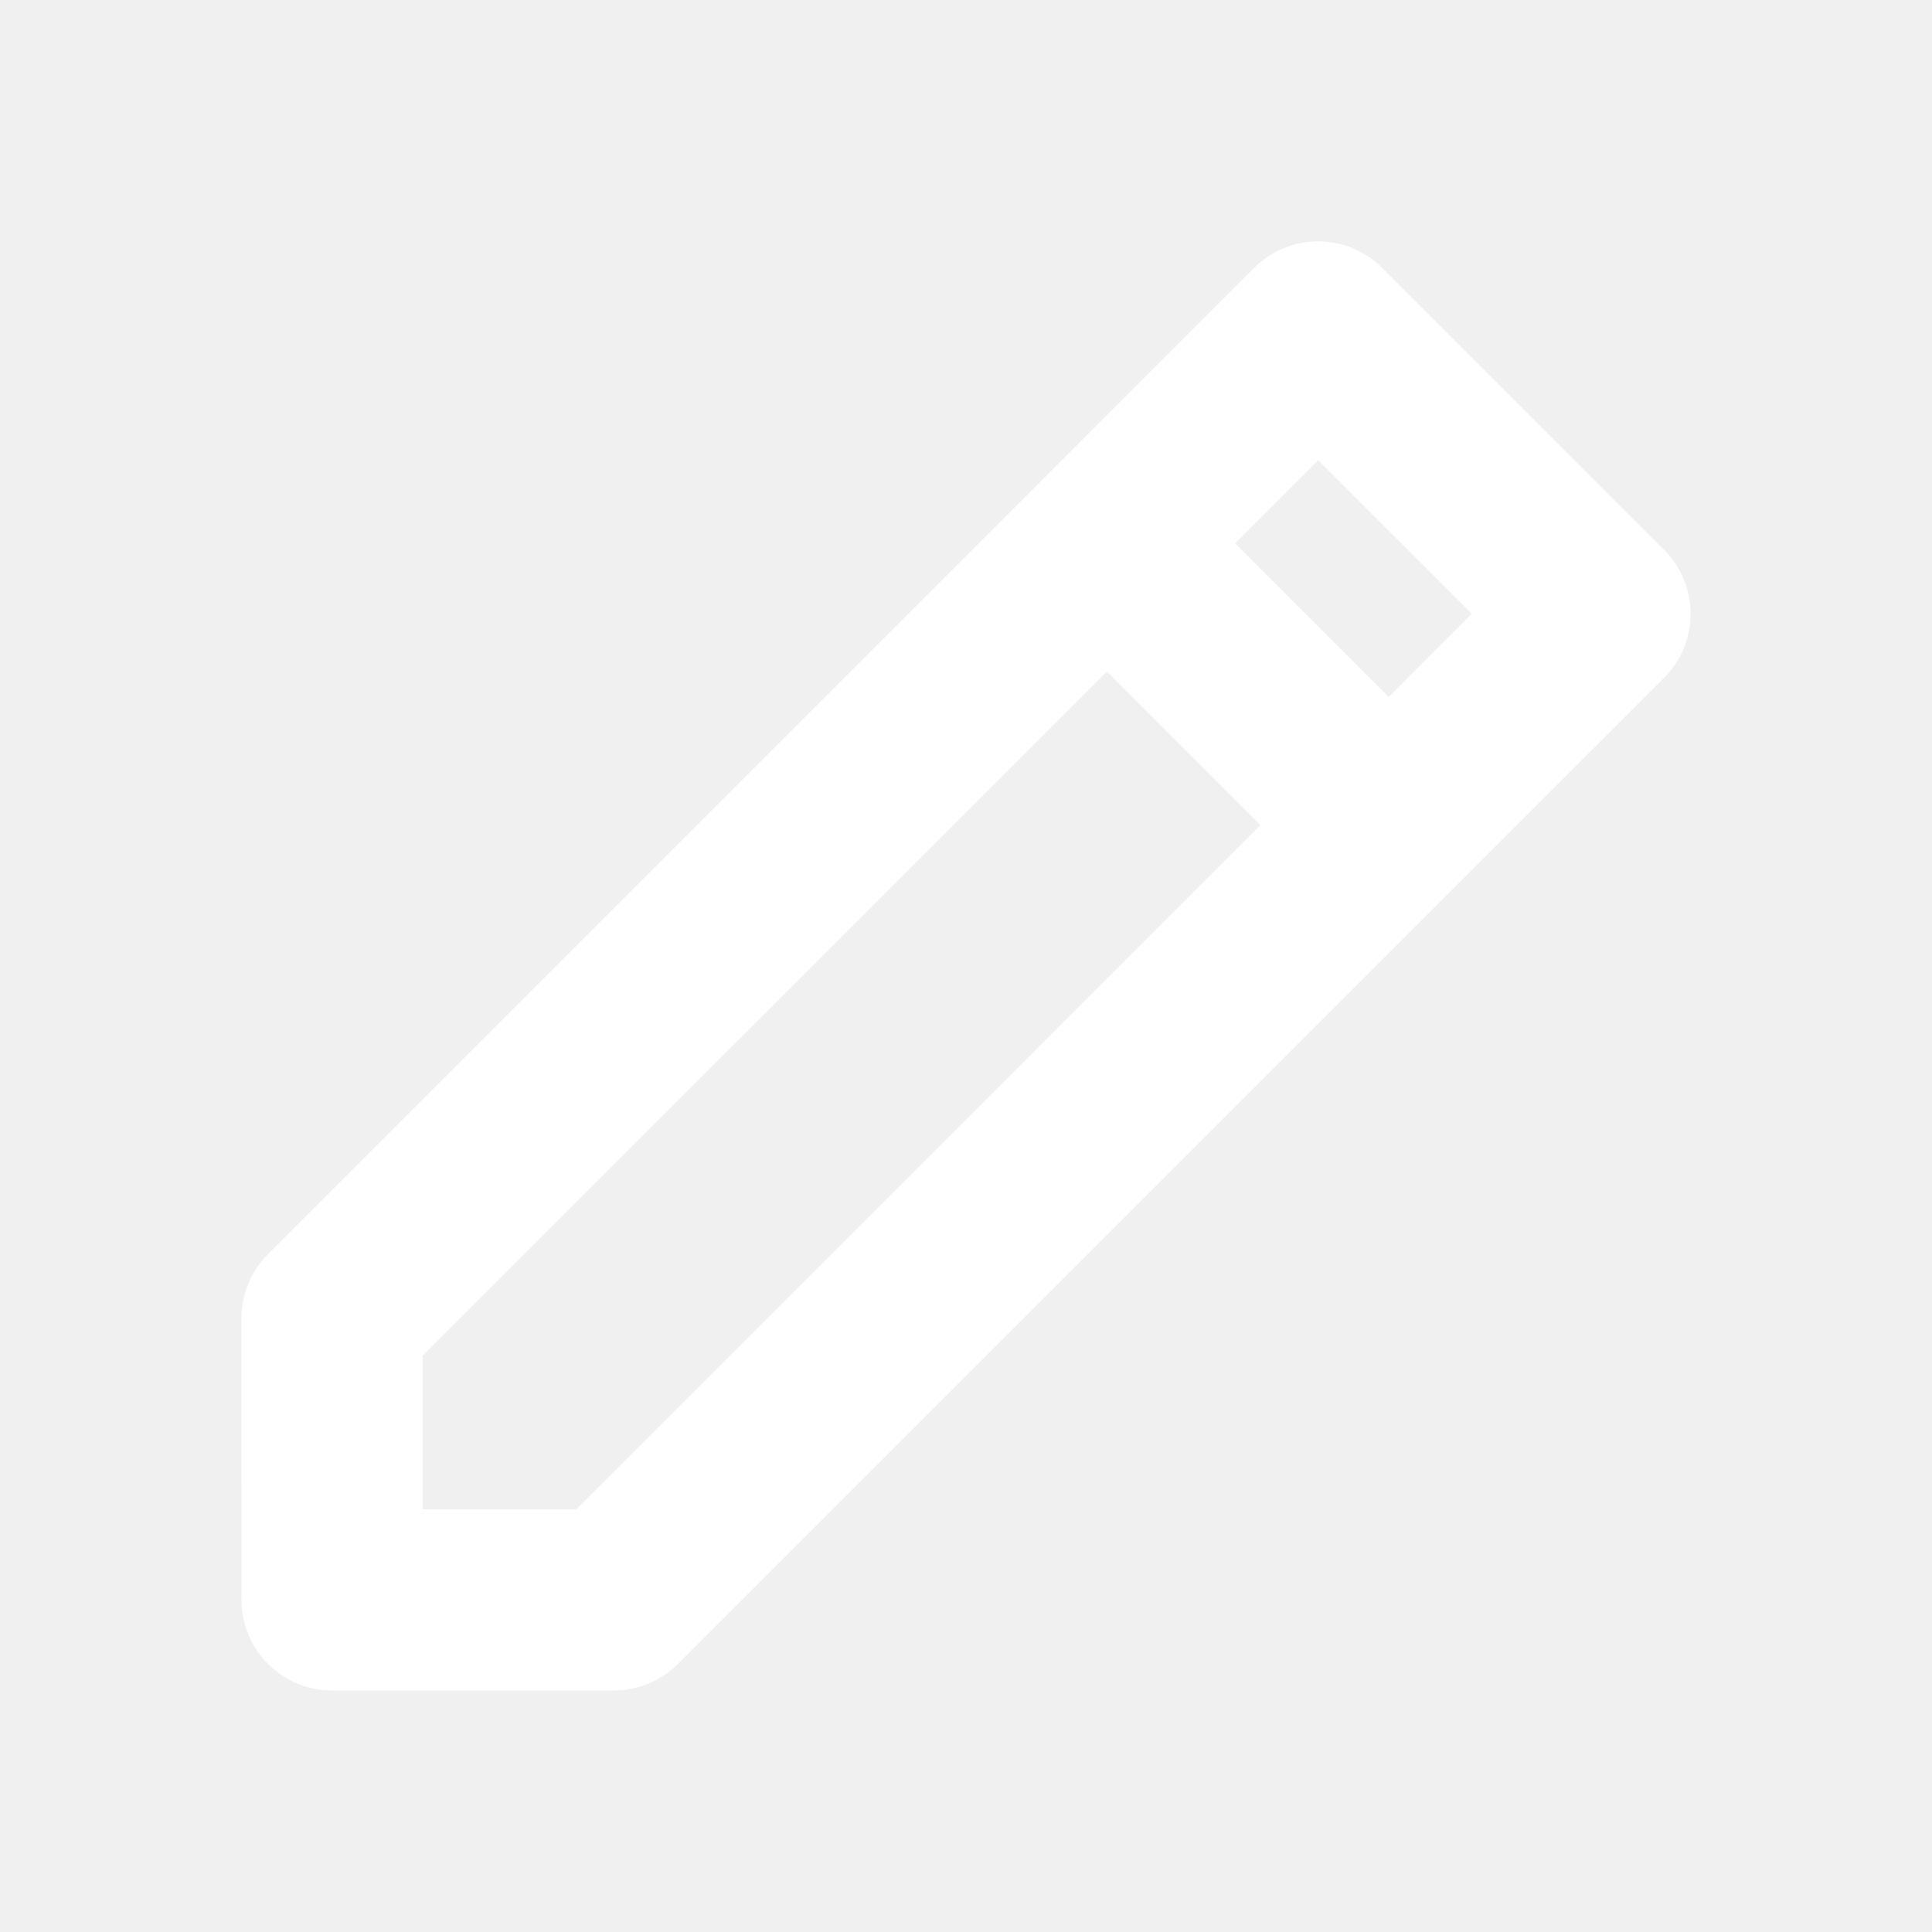
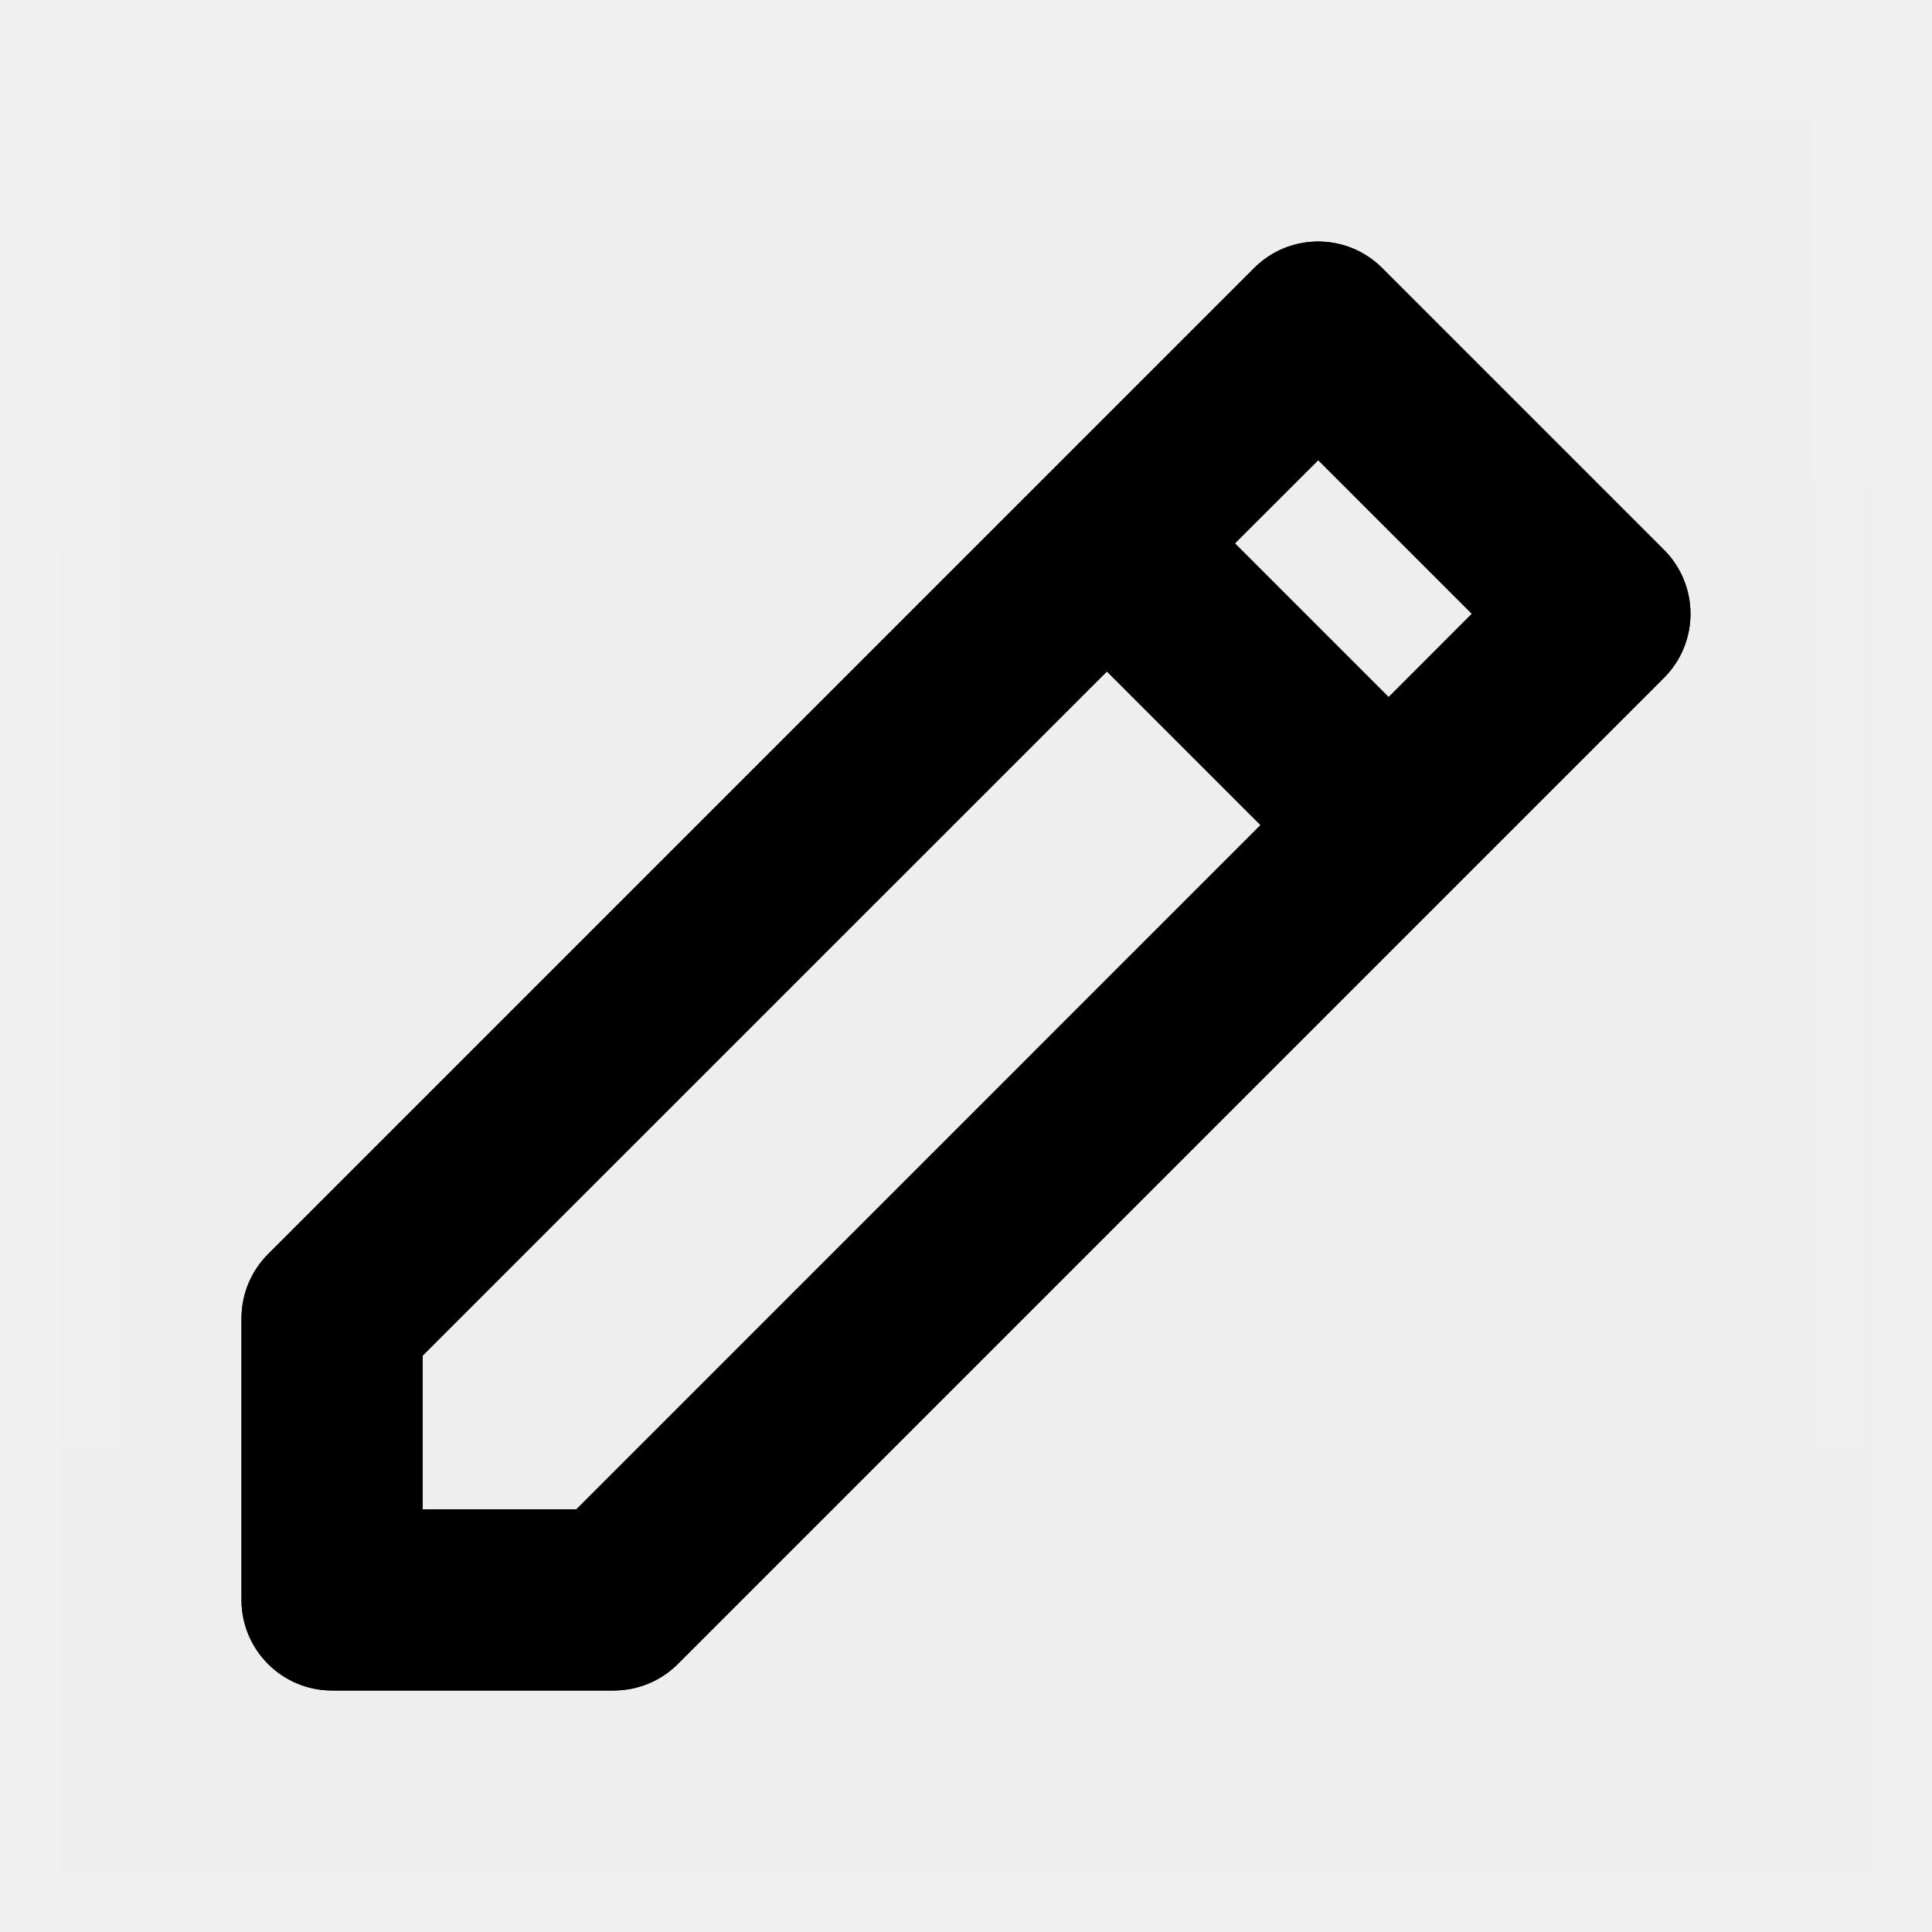
- <svg xmlns="http://www.w3.org/2000/svg" width="16" height="16" viewBox="0 0 16 16" fill="none">
+ <svg xmlns="http://www.w3.org/2000/svg" width="16" height="16" viewBox="0 0 16 16">
  <g opacity="0.01">
    <rect x="0.5" y="0.5" width="15" height="15" fill="white" />
    <rect x="0.5" y="0.5" width="15" height="15" fill="url(#paint0_linear)" />
    <rect x="0.5" y="0.5" width="15" height="15" stroke="white" />
    <rect x="0.5" y="0.5" width="15" height="15" stroke="url(#paint1_linear)" />
  </g>
-   <path fill-rule="evenodd" clip-rule="evenodd" d="M11.447 2.22C11.154 1.927 10.679 1.927 10.386 2.22L2.22 10.386C2.079 10.527 2 10.718 2 10.917V13.25C2 13.664 2.336 14 2.75 14H5.083C5.282 14 5.473 13.921 5.614 13.78L13.78 5.614C14.073 5.321 14.073 4.846 13.78 4.553L11.447 2.22ZM3.5 12.5V11.227L9.167 5.561L10.439 6.833L4.773 12.5H3.5ZM11.5 5.773L12.189 5.083L10.917 3.811L10.227 4.5L11.5 5.773Z" fill="white" />
-   <path fill-rule="evenodd" clip-rule="evenodd" d="M11.447 2.22C11.154 1.927 10.679 1.927 10.386 2.22L2.22 10.386C2.079 10.527 2 10.718 2 10.917V13.25C2 13.664 2.336 14 2.75 14H5.083C5.282 14 5.473 13.921 5.614 13.78L13.78 5.614C14.073 5.321 14.073 4.846 13.78 4.553L11.447 2.22ZM3.5 12.5V11.227L9.167 5.561L10.439 6.833L4.773 12.5H3.5ZM11.5 5.773L12.189 5.083L10.917 3.811L10.227 4.5L11.5 5.773Z" fill="url(#paint2_linear)" />
+   <path fill-rule="evenodd" clip-rule="evenodd" d="M11.447 2.22C11.154 1.927 10.679 1.927 10.386 2.22L2.22 10.386C2.079 10.527 2 10.718 2 10.917V13.25C2 13.664 2.336 14 2.75 14H5.083C5.282 14 5.473 13.921 5.614 13.78L13.78 5.614C14.073 5.321 14.073 4.846 13.78 4.553L11.447 2.22ZM3.5 12.5V11.227L9.167 5.561L10.439 6.833L4.773 12.5H3.5ZM11.5 5.773L12.189 5.083L10.917 3.811L10.227 4.5L11.5 5.773Z" />
+   <path fill-rule="evenodd" clip-rule="evenodd" d="M11.447 2.22C11.154 1.927 10.679 1.927 10.386 2.22L2.22 10.386C2.079 10.527 2 10.718 2 10.917V13.25C2 13.664 2.336 14 2.75 14H5.083C5.282 14 5.473 13.921 5.614 13.78L13.78 5.614C14.073 5.321 14.073 4.846 13.78 4.553L11.447 2.22ZM3.5 12.5V11.227L9.167 5.561L10.439 6.833L4.773 12.5H3.5ZM11.5 5.773L12.189 5.083L10.917 3.811L10.227 4.5L11.5 5.773Z" />
  <defs>
    <linearGradient id="paint0_linear" x1="8" y1="0" x2="8" y2="16" gradientUnits="userSpaceOnUse">
      <stop stop-color="white" />
      <stop offset="1" stop-color="white" stop-opacity="0" />
    </linearGradient>
    <linearGradient id="paint1_linear" x1="8" y1="0" x2="8" y2="16" gradientUnits="userSpaceOnUse">
      <stop stop-color="white" />
      <stop offset="1" stop-color="white" stop-opacity="0" />
    </linearGradient>
    <linearGradient id="paint2_linear" x1="8" y1="2" x2="8" y2="14" gradientUnits="userSpaceOnUse">
      <stop stop-color="white" />
      <stop offset="1" stop-color="white" stop-opacity="0" />
    </linearGradient>
  </defs>
</svg>
